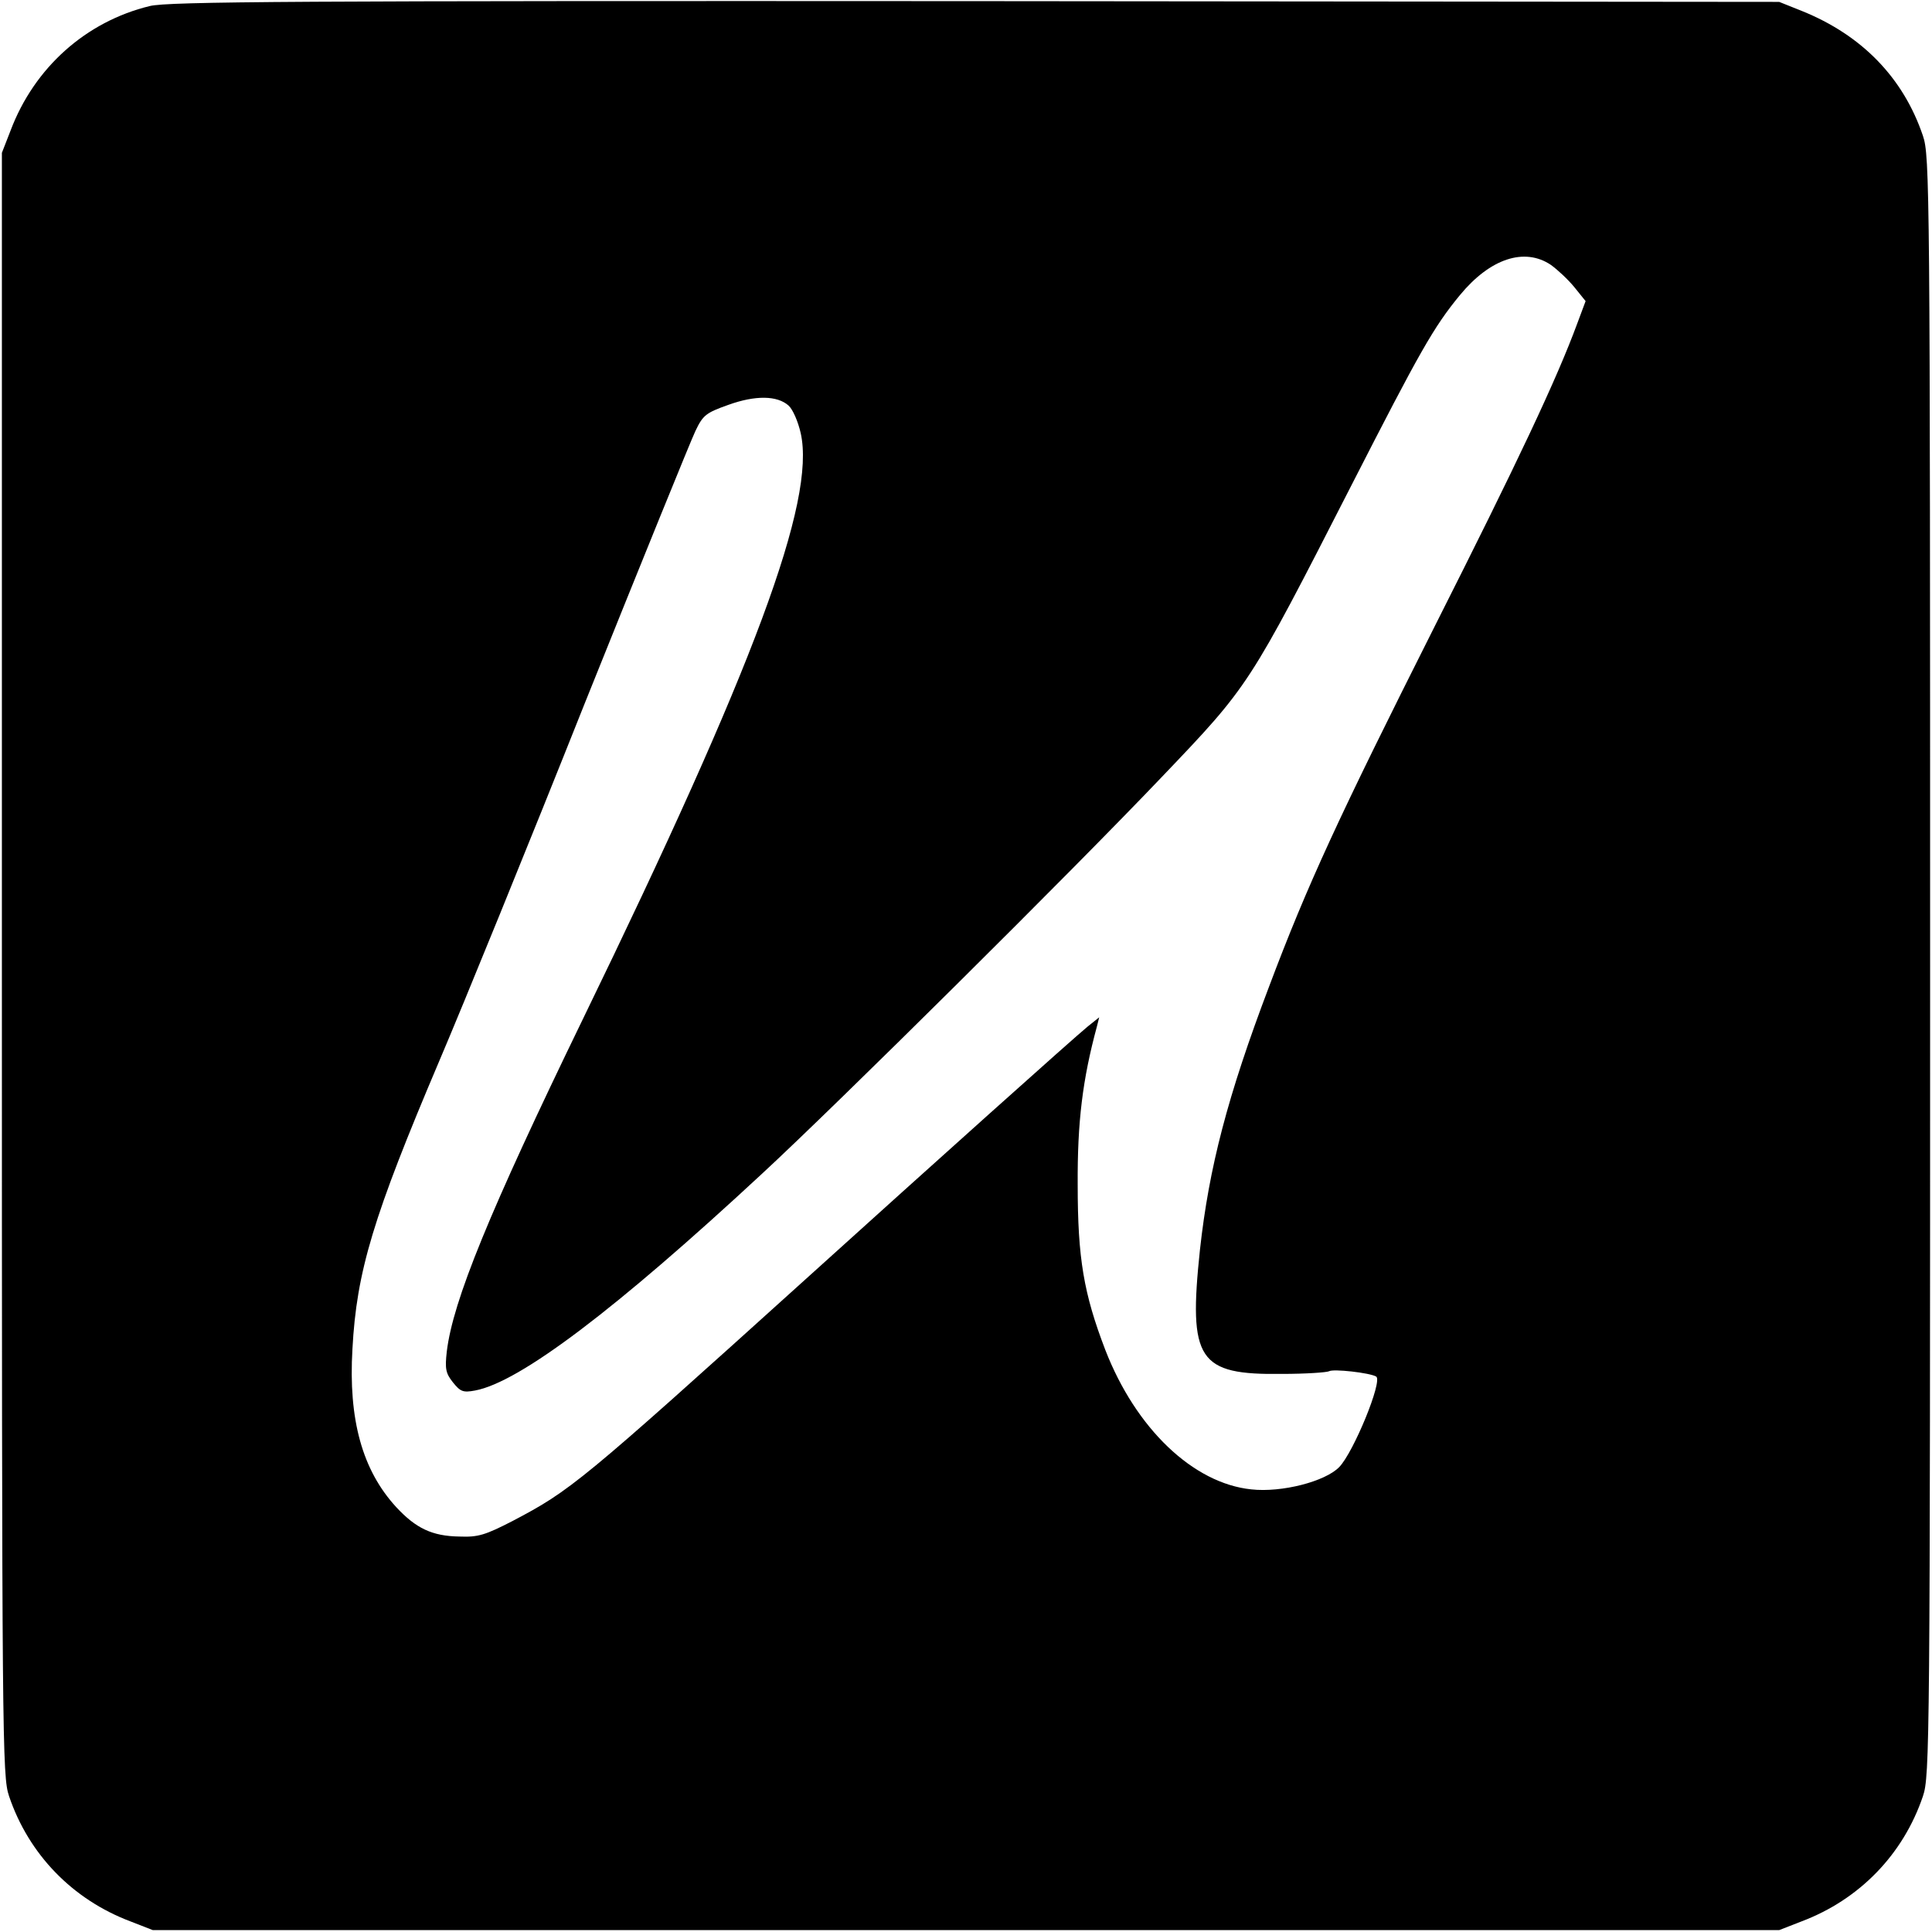
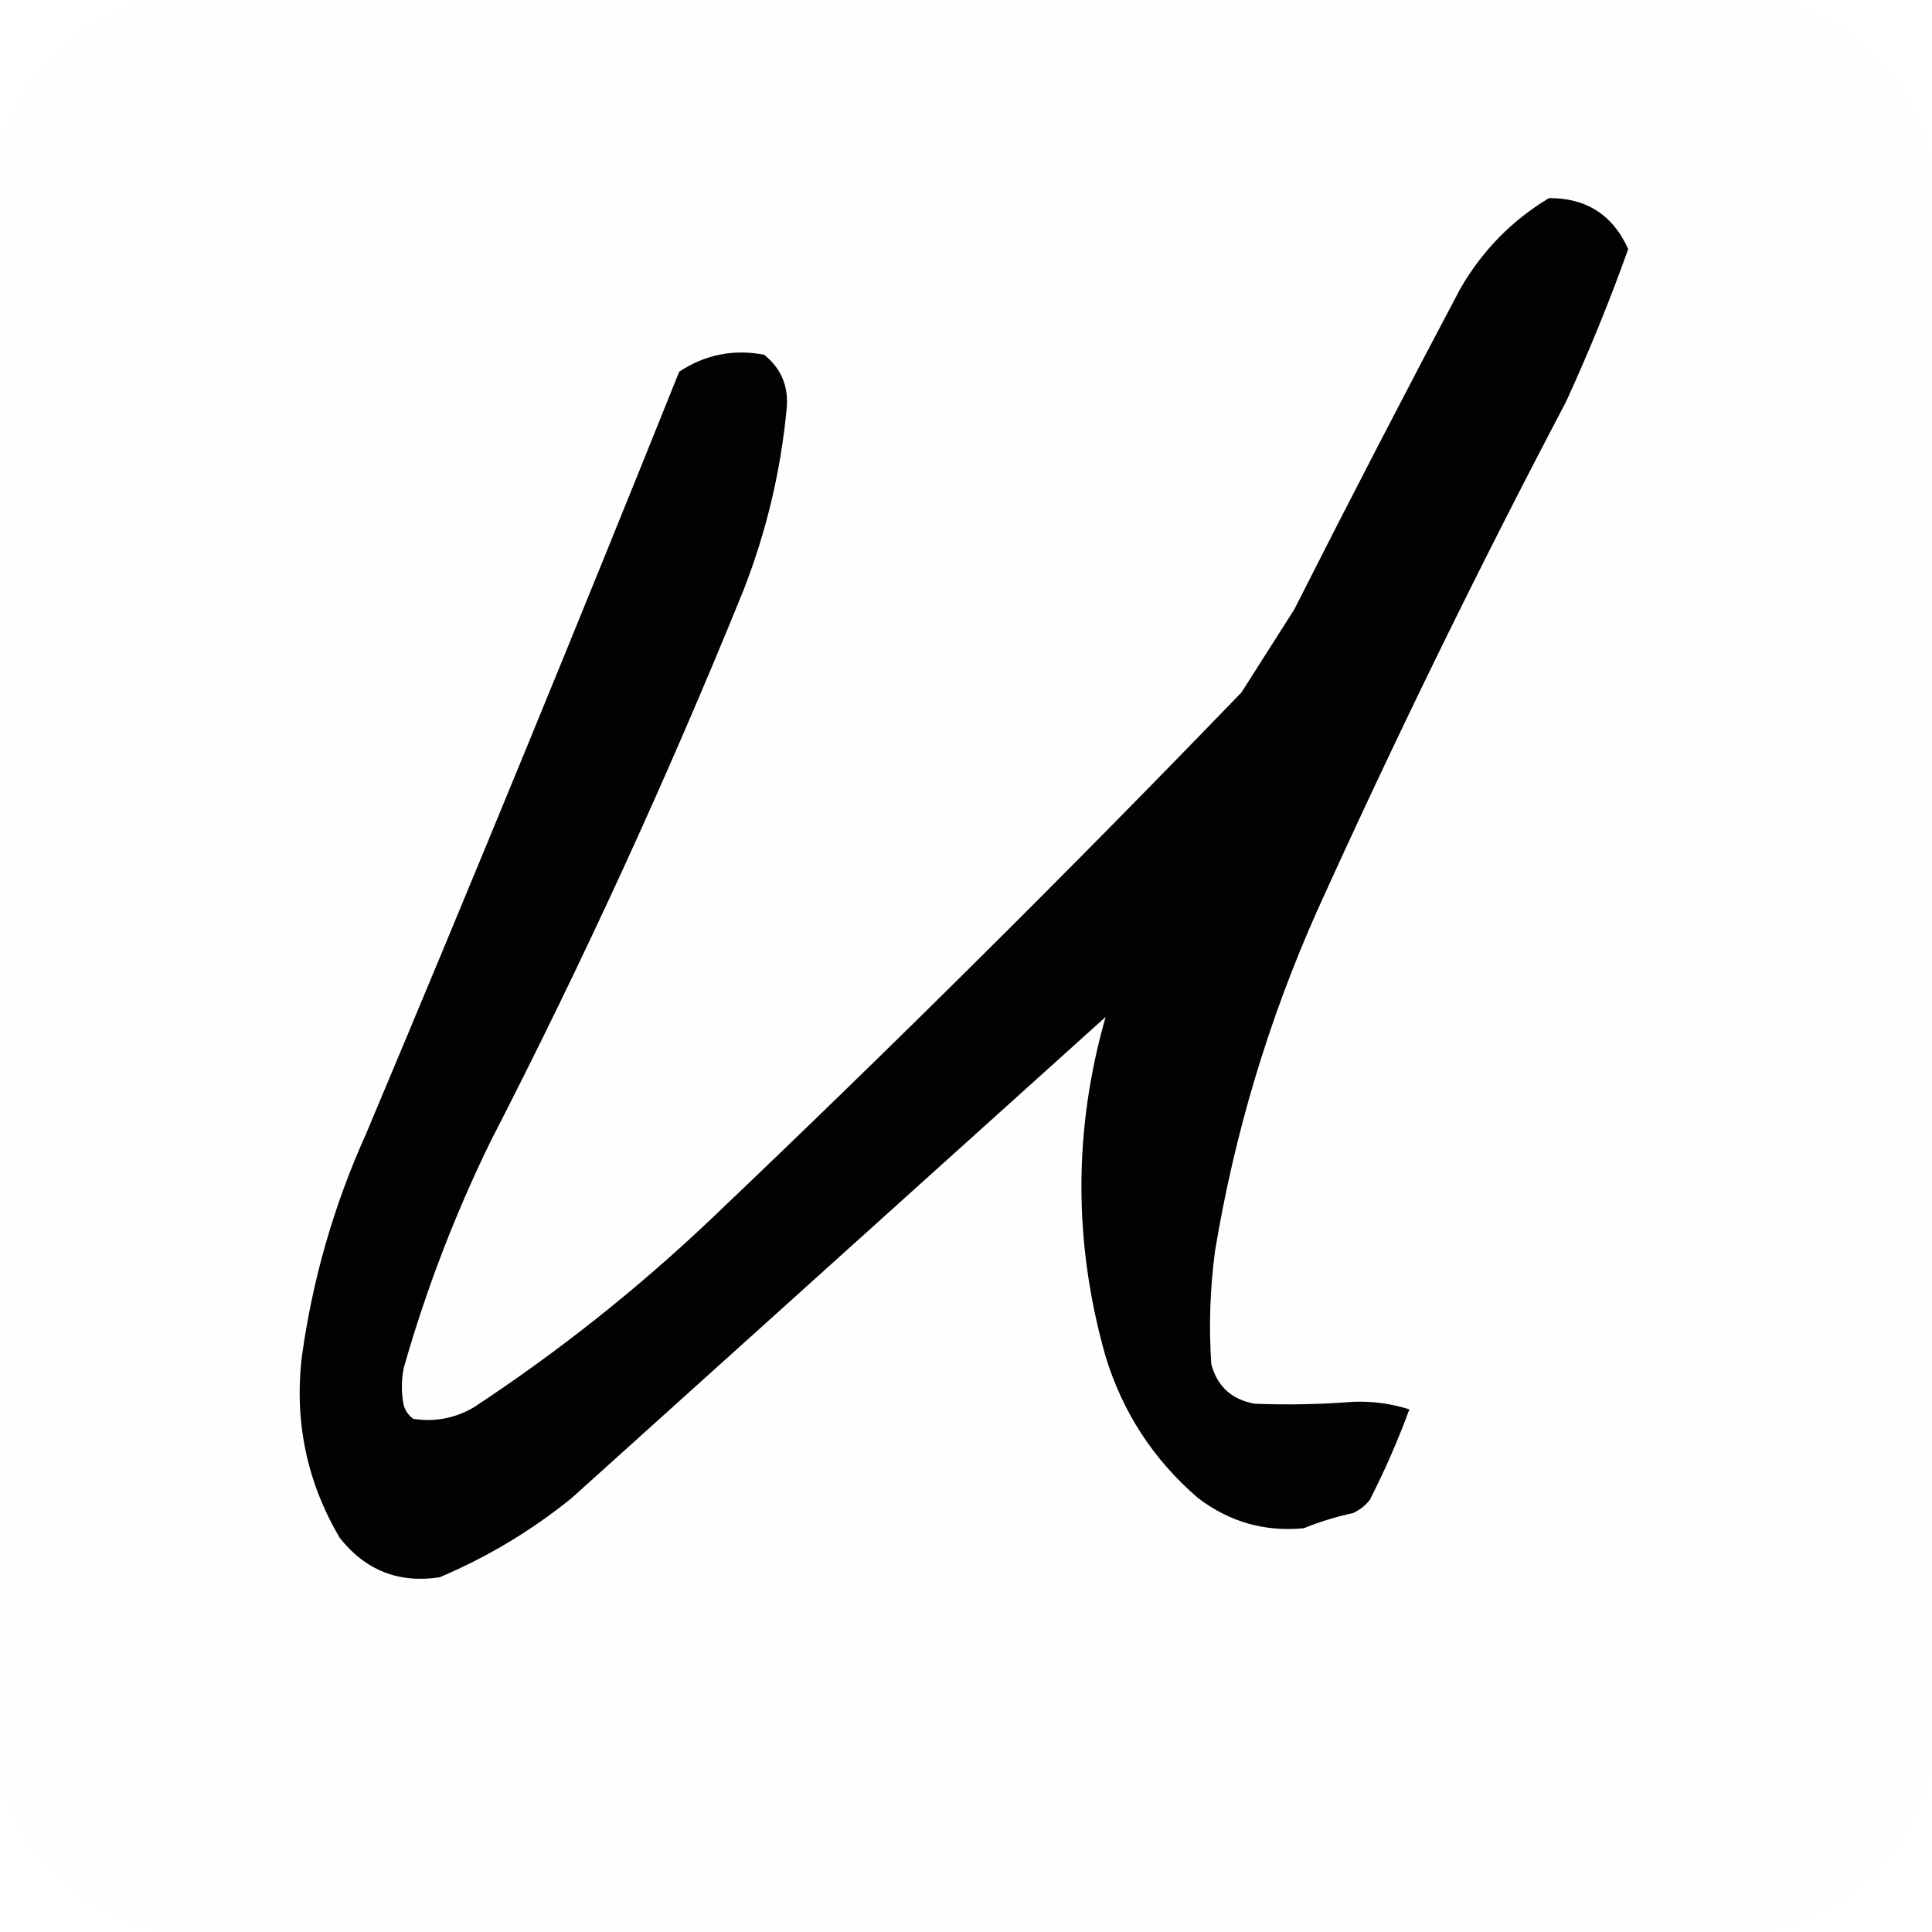
- <svg xmlns="http://www.w3.org/2000/svg" version="1.0" width="512pt" height="512pt" viewBox="0 0 512 512" preserveAspectRatio="xMidYMid meet">
-   <g transform="translate(0,512) scale(0.1,-0.1)" fill="#000000" stroke="none">
-     <path d="M397 5104 c-169 -41 -306 -163 -369 -330 l-23 -59 0 -2150 c0 -2071 1 -2152 19 -2205 52 -154 168 -274 322 -332 l59 -23 2155 0 2155 0 59 23 c154 58 270 178 322 332 18 53 19 134 19 2200 0 2066 -1 2147 -19 2200 -52 154 -162 267 -321 331 l-60 24 -2130 2 c-1801 1 -2139 -1 -2188 -13z m3713 -686 c18 -13 46 -39 63 -60 l29 -36 -22 -59 c-55 -149 -157 -365 -378 -803 -255 -507 -337 -684 -439 -955 -110 -290 -159 -479 -183 -697 -31 -293 -5 -332 218 -329 63 0 118 4 124 7 11 7 108 -4 125 -14 18 -11 -60 -201 -98 -240 -37 -38 -152 -68 -233 -59 -154 16 -306 161 -387 370 -57 149 -73 242 -73 437 -1 167 13 280 51 420 l6 24 -30 -24 c-38 -31 -404 -359 -748 -670 -599 -541 -623 -560 -777 -641 -72 -37 -91 -43 -140 -41 -73 1 -116 22 -168 78 -90 98 -127 232 -116 419 11 206 55 351 230 763 64 150 238 577 386 949 149 371 281 696 293 721 20 42 28 48 87 69 72 26 130 25 160 -2 11 -10 25 -42 32 -73 40 -180 -122 -616 -577 -1552 -249 -513 -345 -748 -361 -882 -5 -45 -3 -57 16 -81 20 -25 27 -28 59 -22 118 22 372 214 761 575 199 184 820 800 1059 1051 232 243 230 240 503 774 181 354 217 418 287 503 80 97 171 127 241 80z" />
+ <svg xmlns="http://www.w3.org/2000/svg" version="1.1" width="512px" height="512px" style="shape-rendering:geometricPrecision; text-rendering:geometricPrecision; image-rendering:optimizeQuality; fill-rule:evenodd; clip-rule:evenodd">
+   <g>
+     <path style="opacity:0.999" fill="#fefefe" d="M 40.5,-0.5 C 183.833,-0.5 327.167,-0.5 470.5,-0.5C 491.833,5.5 505.5,19.167 511.5,40.5C 511.5,183.833 511.5,327.167 511.5,470.5C 505.5,491.833 491.833,505.5 470.5,511.5C 327.167,511.5 183.833,511.5 40.5,511.5C 19.167,505.5 5.5,491.833 -0.5,470.5C -0.5,327.167 -0.5,183.833 -0.5,40.5C 5.5,19.167 19.167,5.5 40.5,-0.5 Z" />
+   </g>
+   <g>
+     <path style="opacity:1" fill="#020202" d="M 410.5,52.5 C 420.405,52.454 427.405,56.954 431.5,66C 426.586,79.741 421.086,93.241 415,106.5C 391.655,150.856 369.655,195.856 349,241.5C 336.155,270.367 327.155,300.367 322,331.5C 320.668,341.471 320.335,351.471 321,361.5C 322.579,367.41 326.412,370.91 332.5,372C 341.167,372.345 349.834,372.178 358.5,371.5C 363.657,371.292 368.657,371.958 373.5,373.5C 370.486,381.707 366.986,389.707 363,397.5C 361.786,399.049 360.286,400.215 358.5,401C 354.044,401.957 349.711,403.29 345.5,405C 335.156,405.998 325.822,403.331 317.5,397C 305.732,386.89 297.565,374.39 293,359.5C 284.453,329.431 284.453,299.431 293,269.5C 245.833,312 198.667,354.5 151.5,397C 140.861,405.623 129.195,412.623 116.5,418C 105.643,419.656 96.81,416.156 90,407.5C 81.296,392.674 77.962,376.674 80,359.5C 82.826,339.02 88.493,319.353 97,300.5C 125.219,233.395 152.886,166.061 180,98.5C 186.874,93.967 194.374,92.467 202.5,94C 206.969,97.605 208.969,102.272 208.5,108C 206.951,124.696 203.118,140.862 197,156.5C 176.857,206.122 154.524,254.789 130,302.5C 120.556,321.834 112.889,341.834 107,362.5C 106.333,365.833 106.333,369.167 107,372.5C 107.465,373.931 108.299,375.097 109.5,376C 115.167,376.891 120.501,375.891 125.5,373C 147.939,358.236 168.939,341.569 188.5,323C 236.305,277.529 283.138,231.029 329,183.5C 333.667,176.167 338.333,168.833 343,161.5C 357.411,133.01 372.078,104.676 387,76.5C 392.848,66.391 400.682,58.392 410.5,52.5 Z" />
  </g>
</svg>
